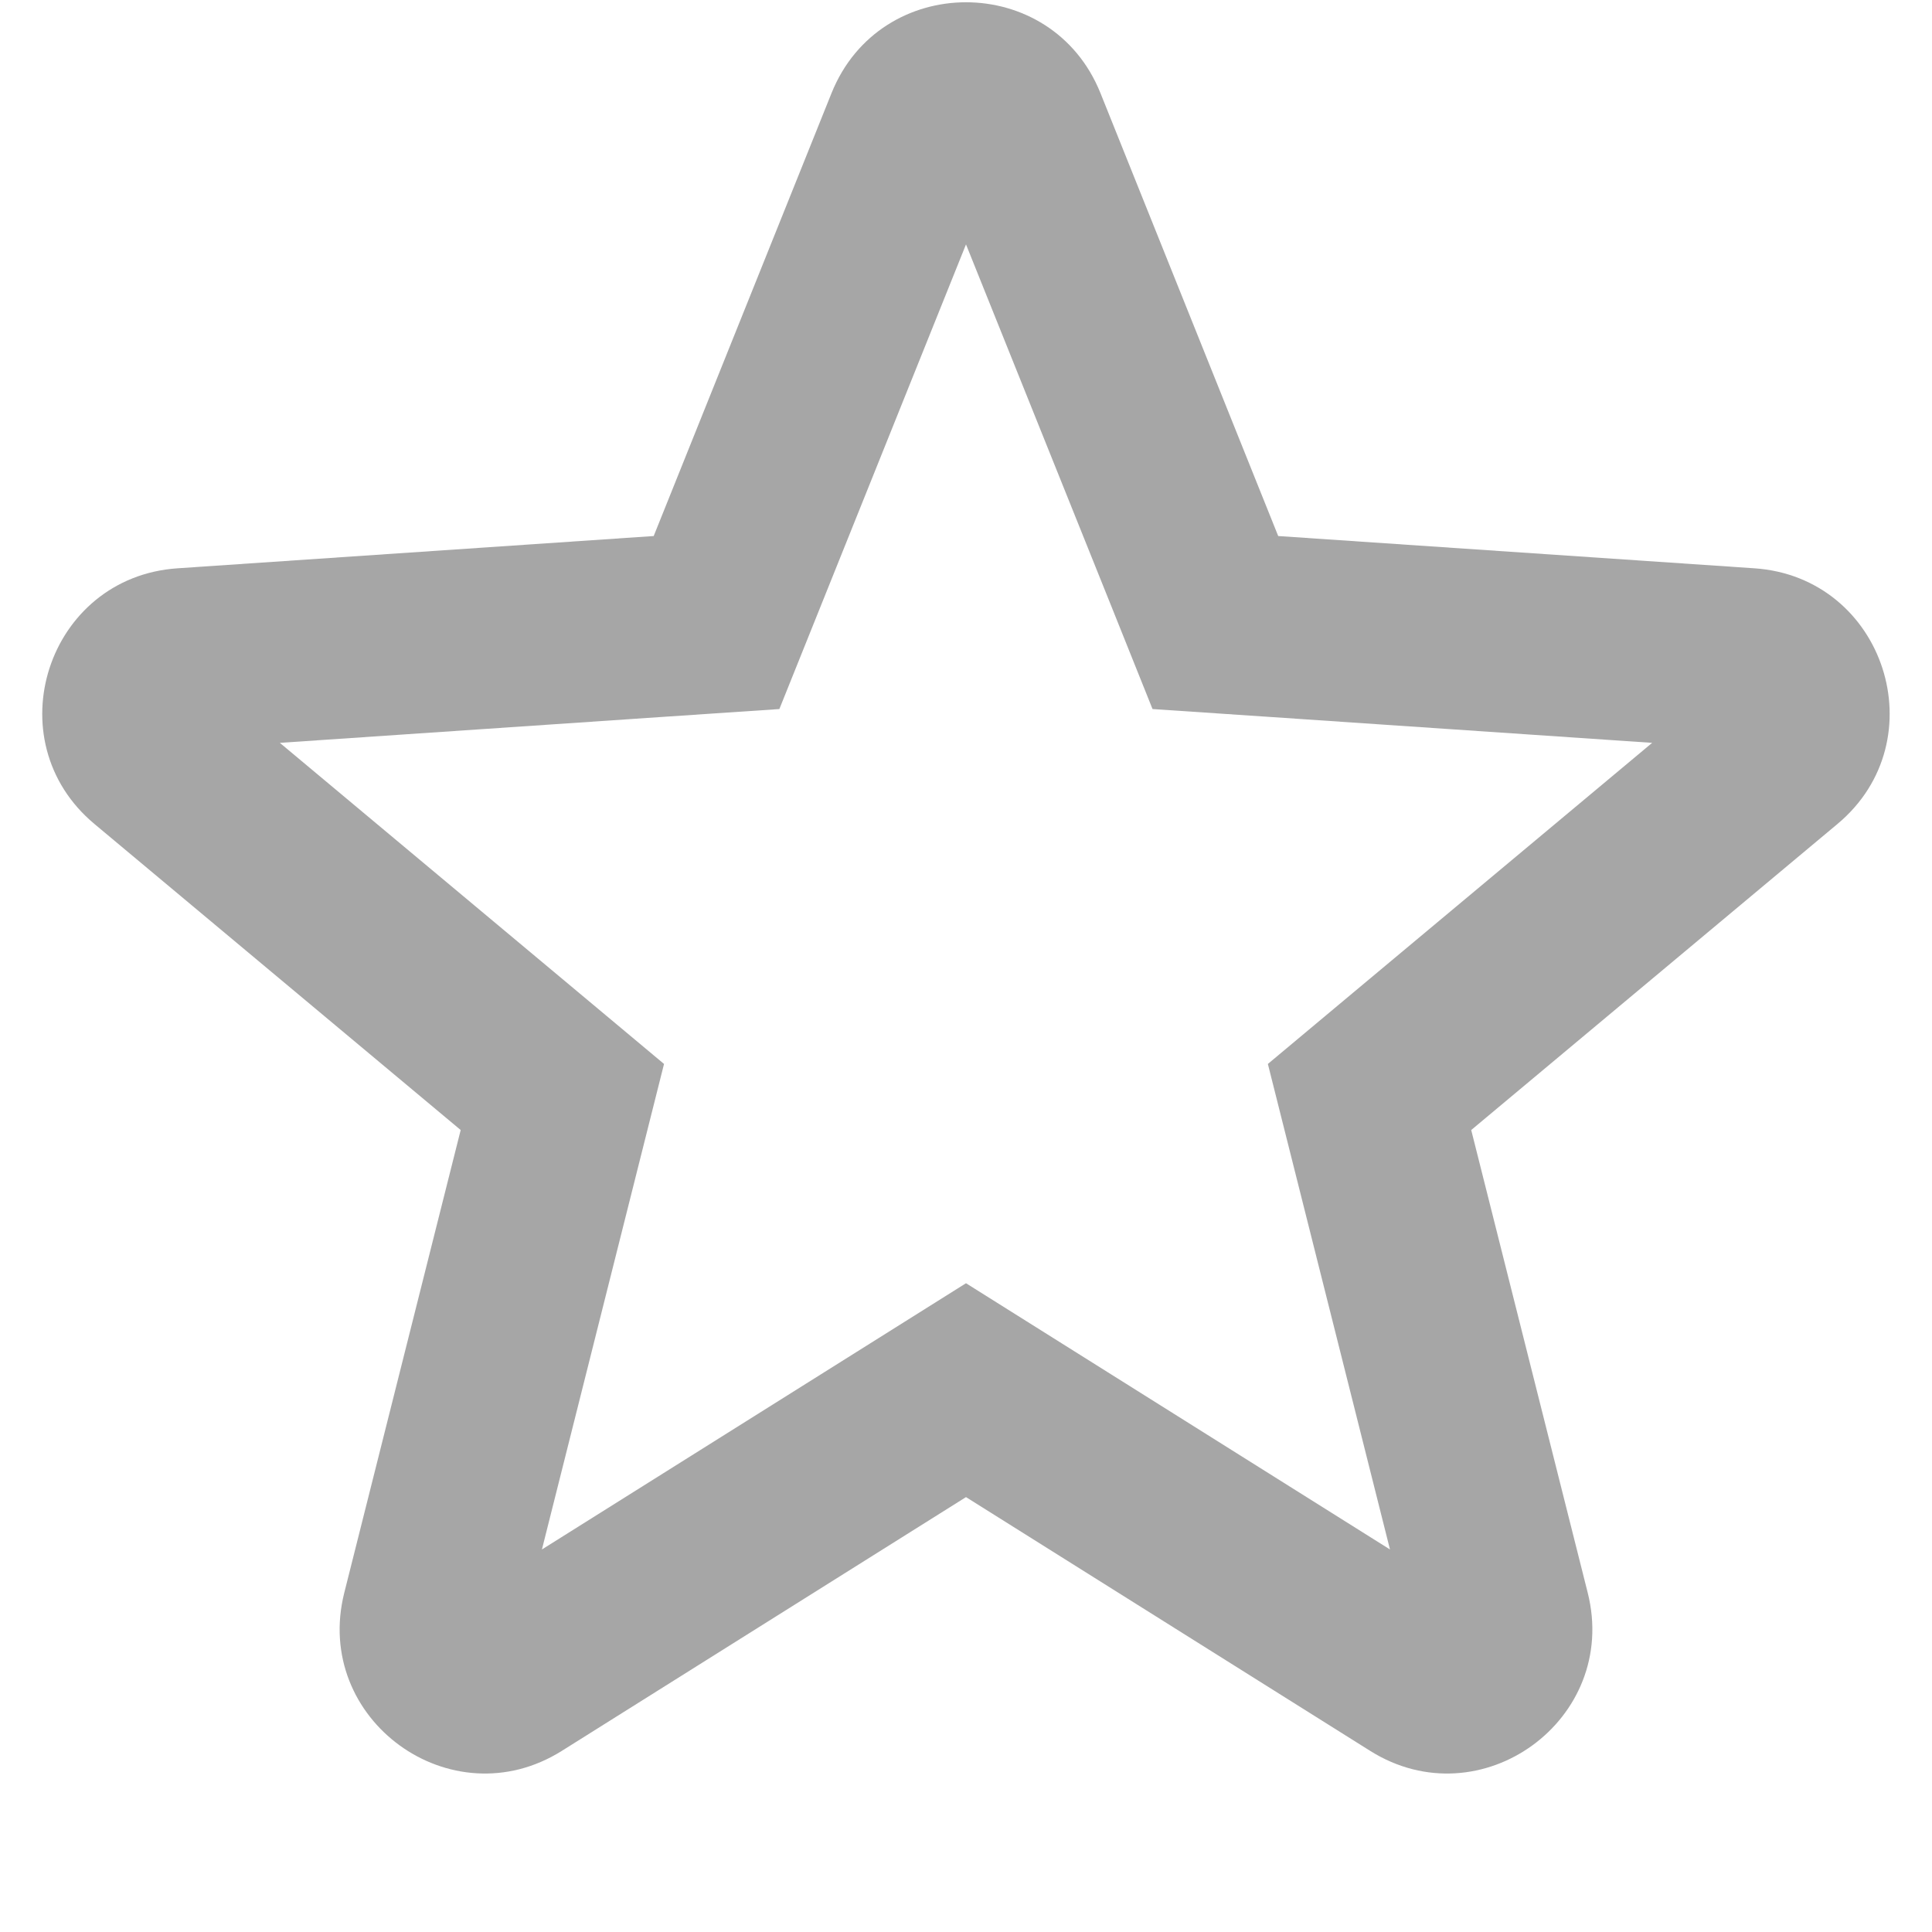
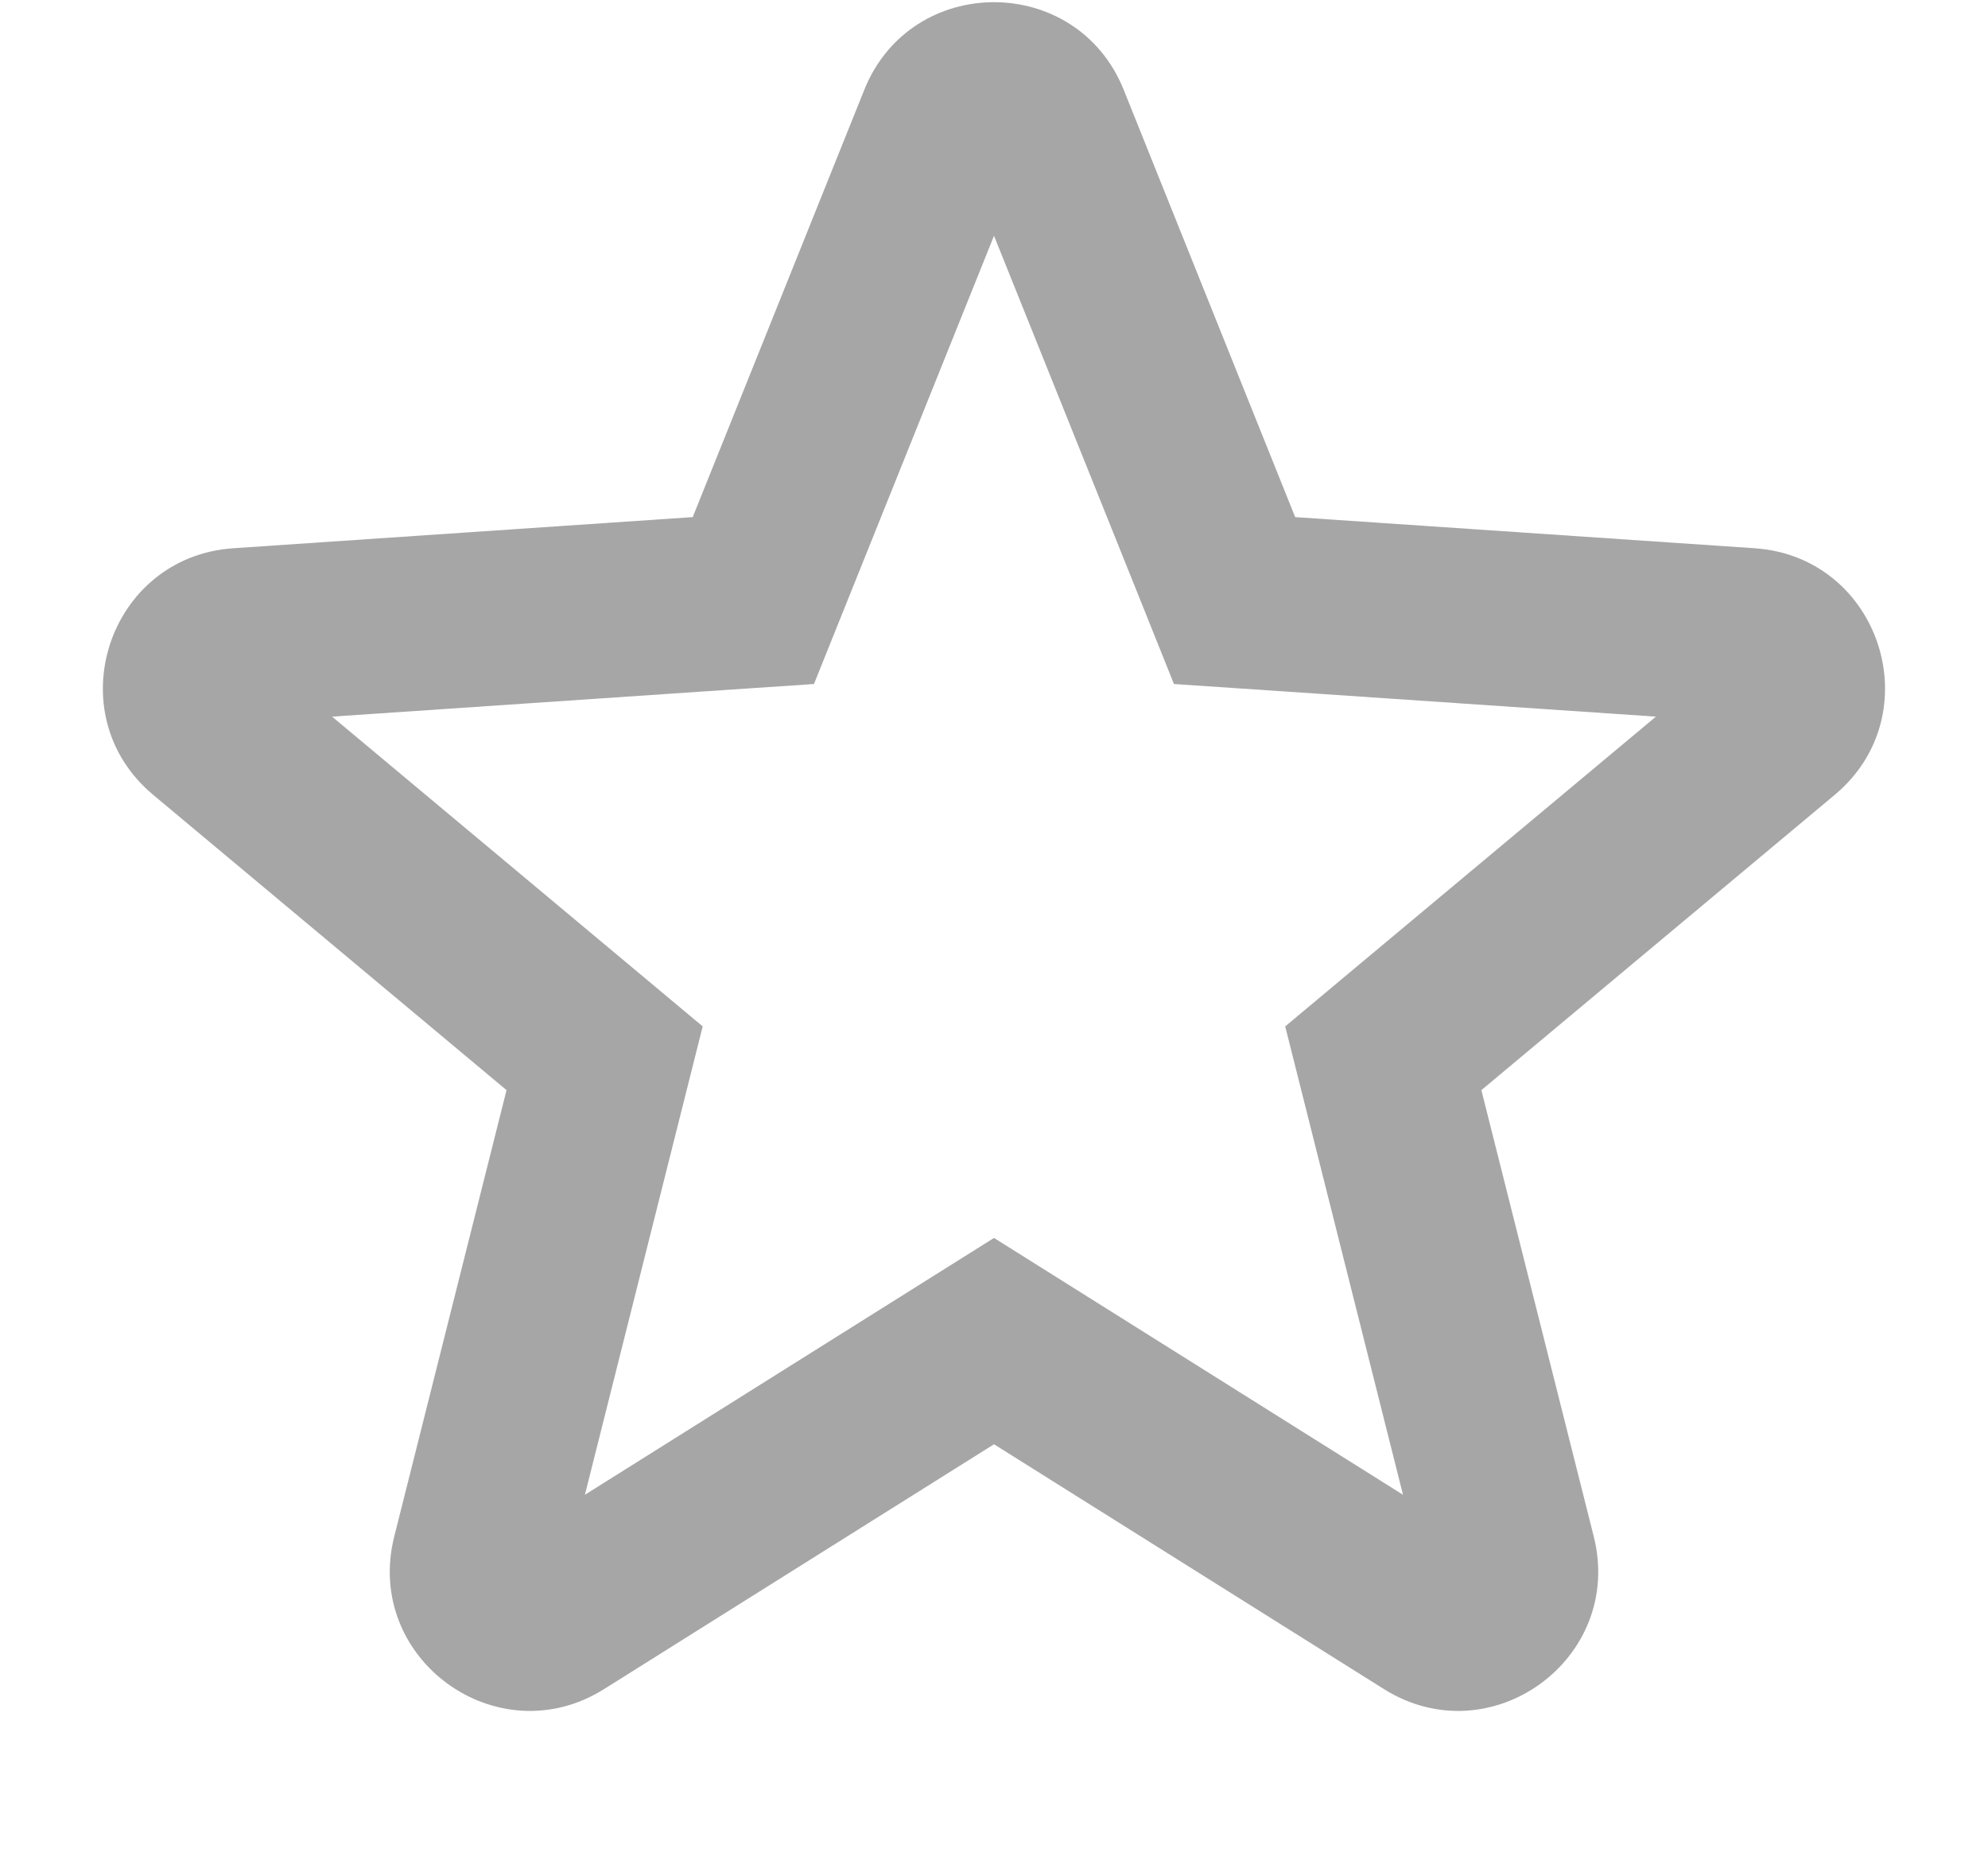
- <svg xmlns="http://www.w3.org/2000/svg" width="20" height="20" viewBox="0 0 20 20" fill="none">
+ <svg xmlns="http://www.w3.org/2000/svg" width="16" height="15" viewBox="0 0 20 20" fill="none">
  <path fill-rule="evenodd" clip-rule="evenodd" d="M11.493 6.247L11.931 7.34L13.106 7.419L17.103 7.69L14.028 10.259L13.125 11.014L13.412 12.155L14.389 16.04L10.997 13.91L10 13.284L9.003 13.91L5.61 16.04L6.587 12.155L6.874 11.014L5.971 10.259L2.897 7.69L6.894 7.419L8.068 7.34L8.507 6.247L10 2.53L11.493 6.247ZM1.838 5.883L6.767 5.549L8.608 0.964C9.112 -0.29 10.888 -0.29 11.392 0.964L13.232 5.549L18.161 5.883C19.51 5.974 20.059 7.664 19.021 8.53L15.23 11.698L16.436 16.488C16.766 17.8 15.329 18.844 14.184 18.125L10 15.498L5.816 18.125C4.671 18.844 3.234 17.8 3.564 16.488L4.769 11.698L0.978 8.53C-0.06 7.664 0.489 5.974 1.838 5.883Z" fill="currentColor" fill-opacity="0.35" />
</svg>
